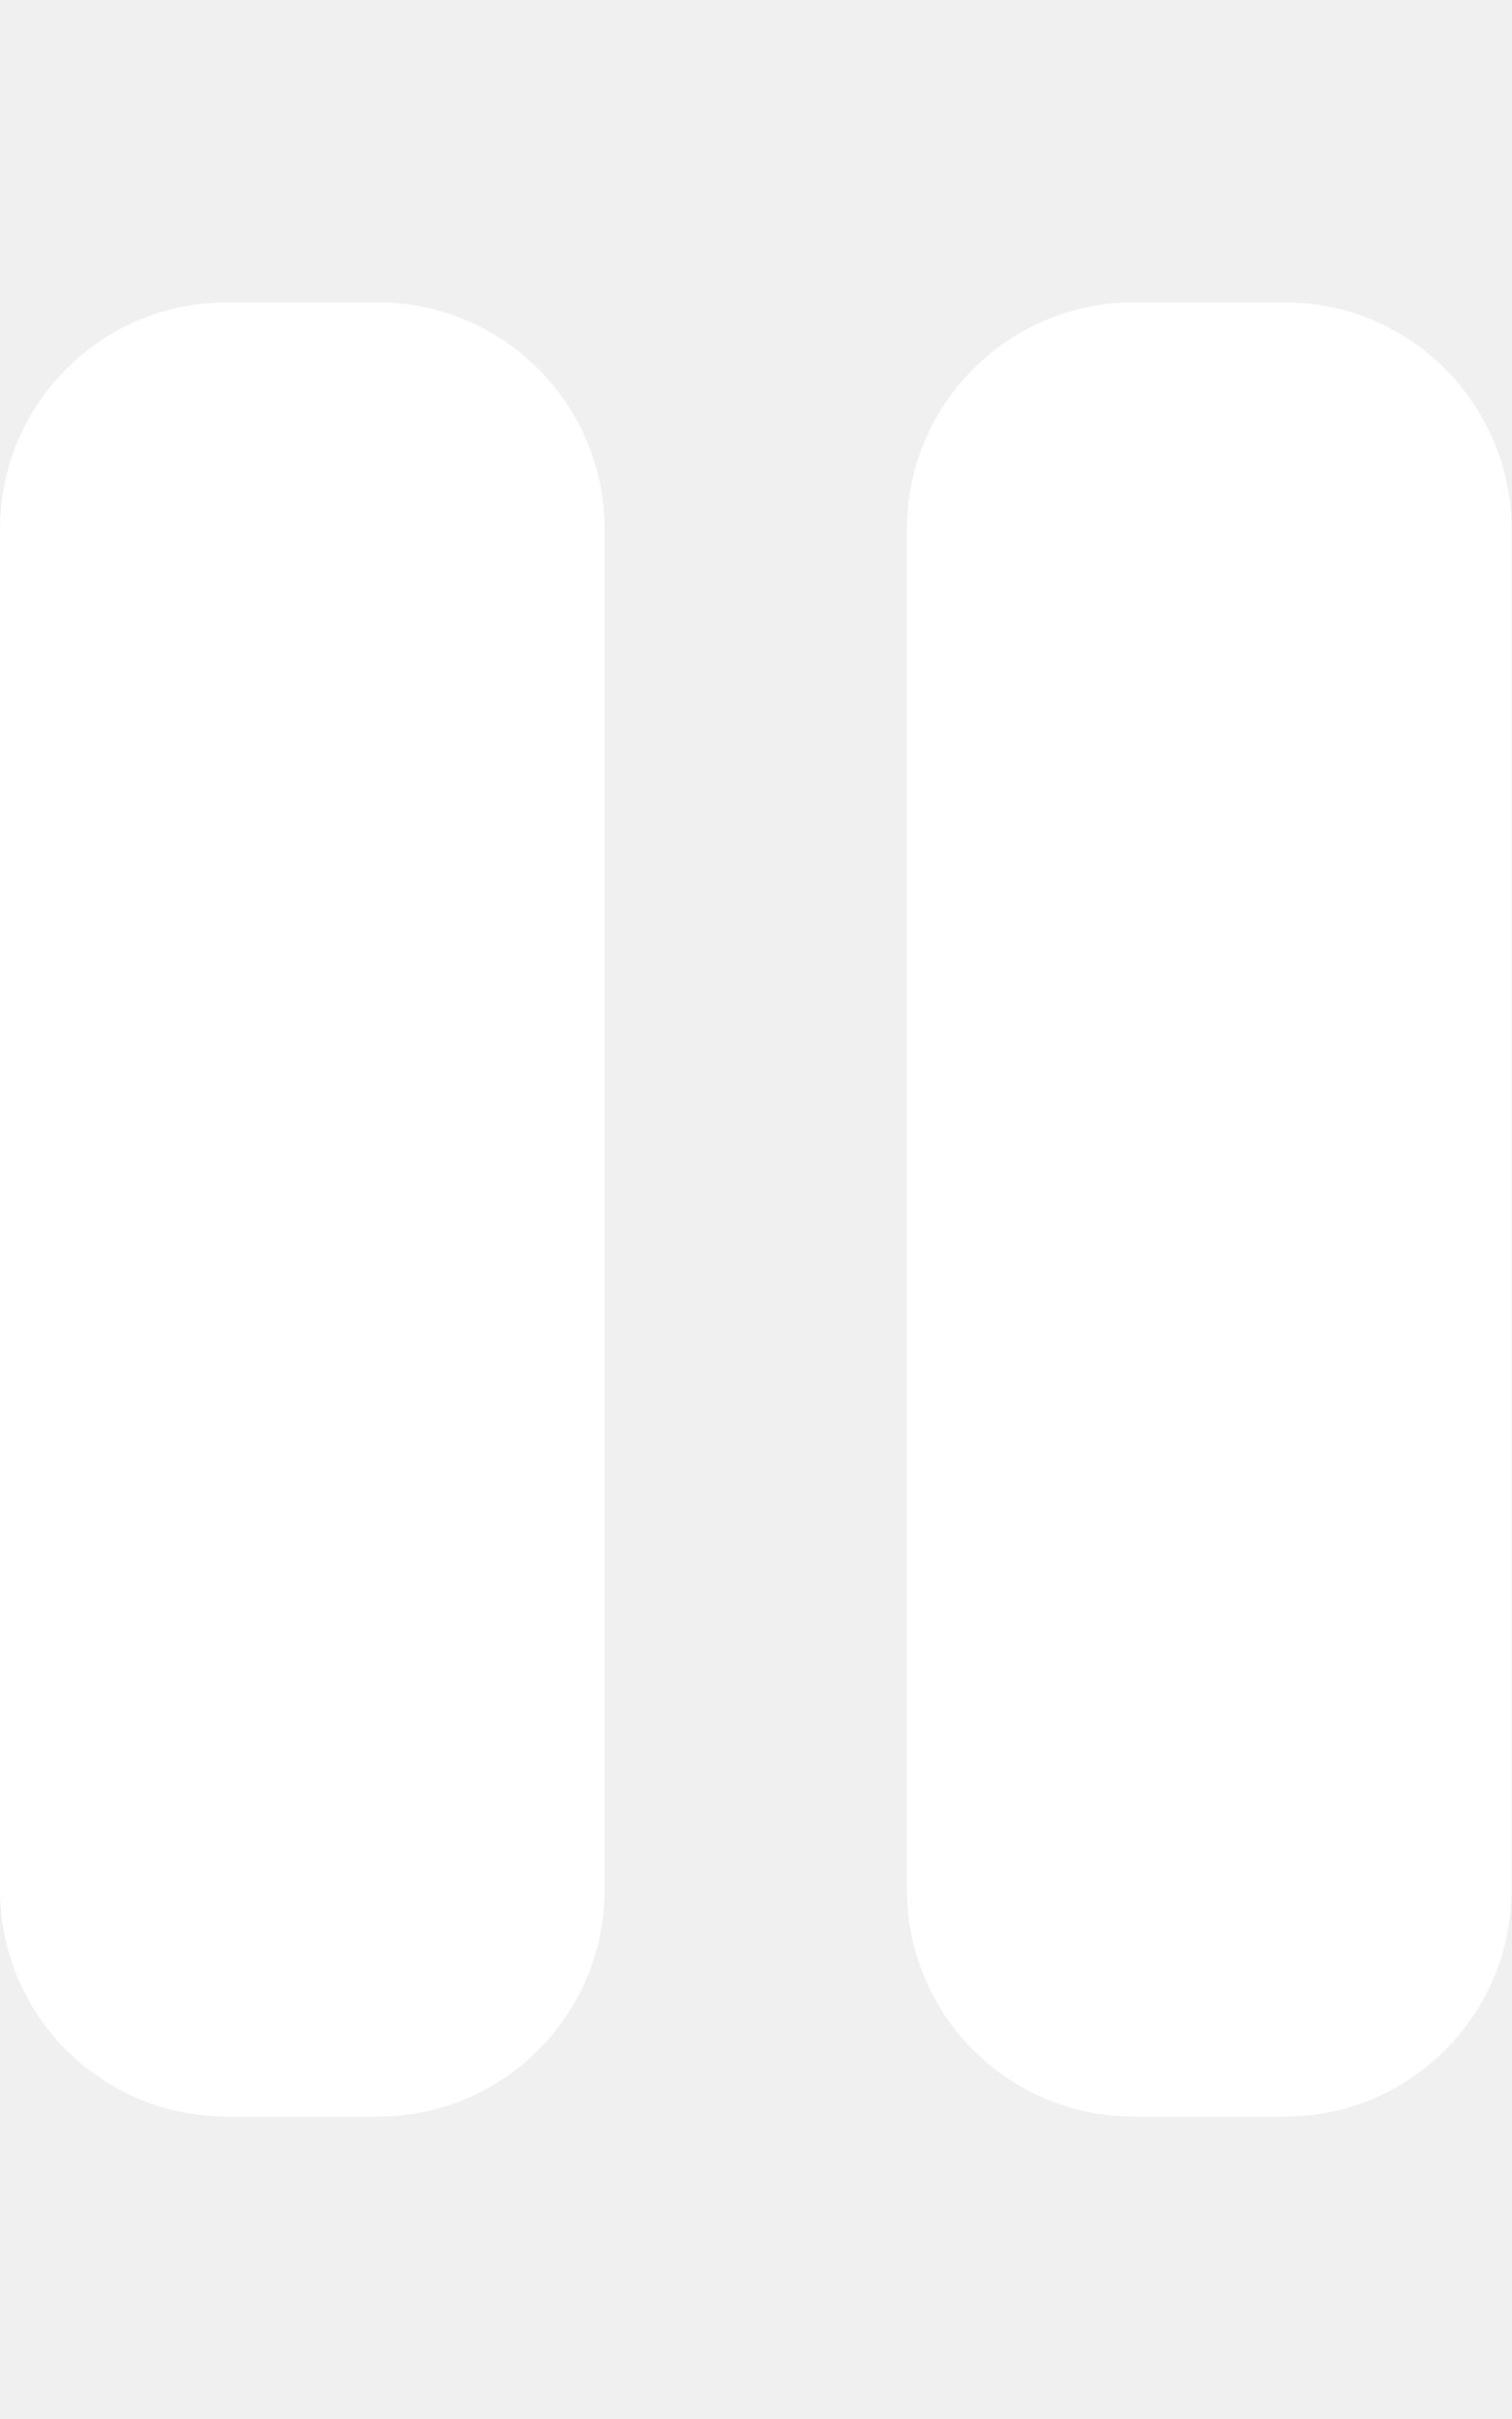
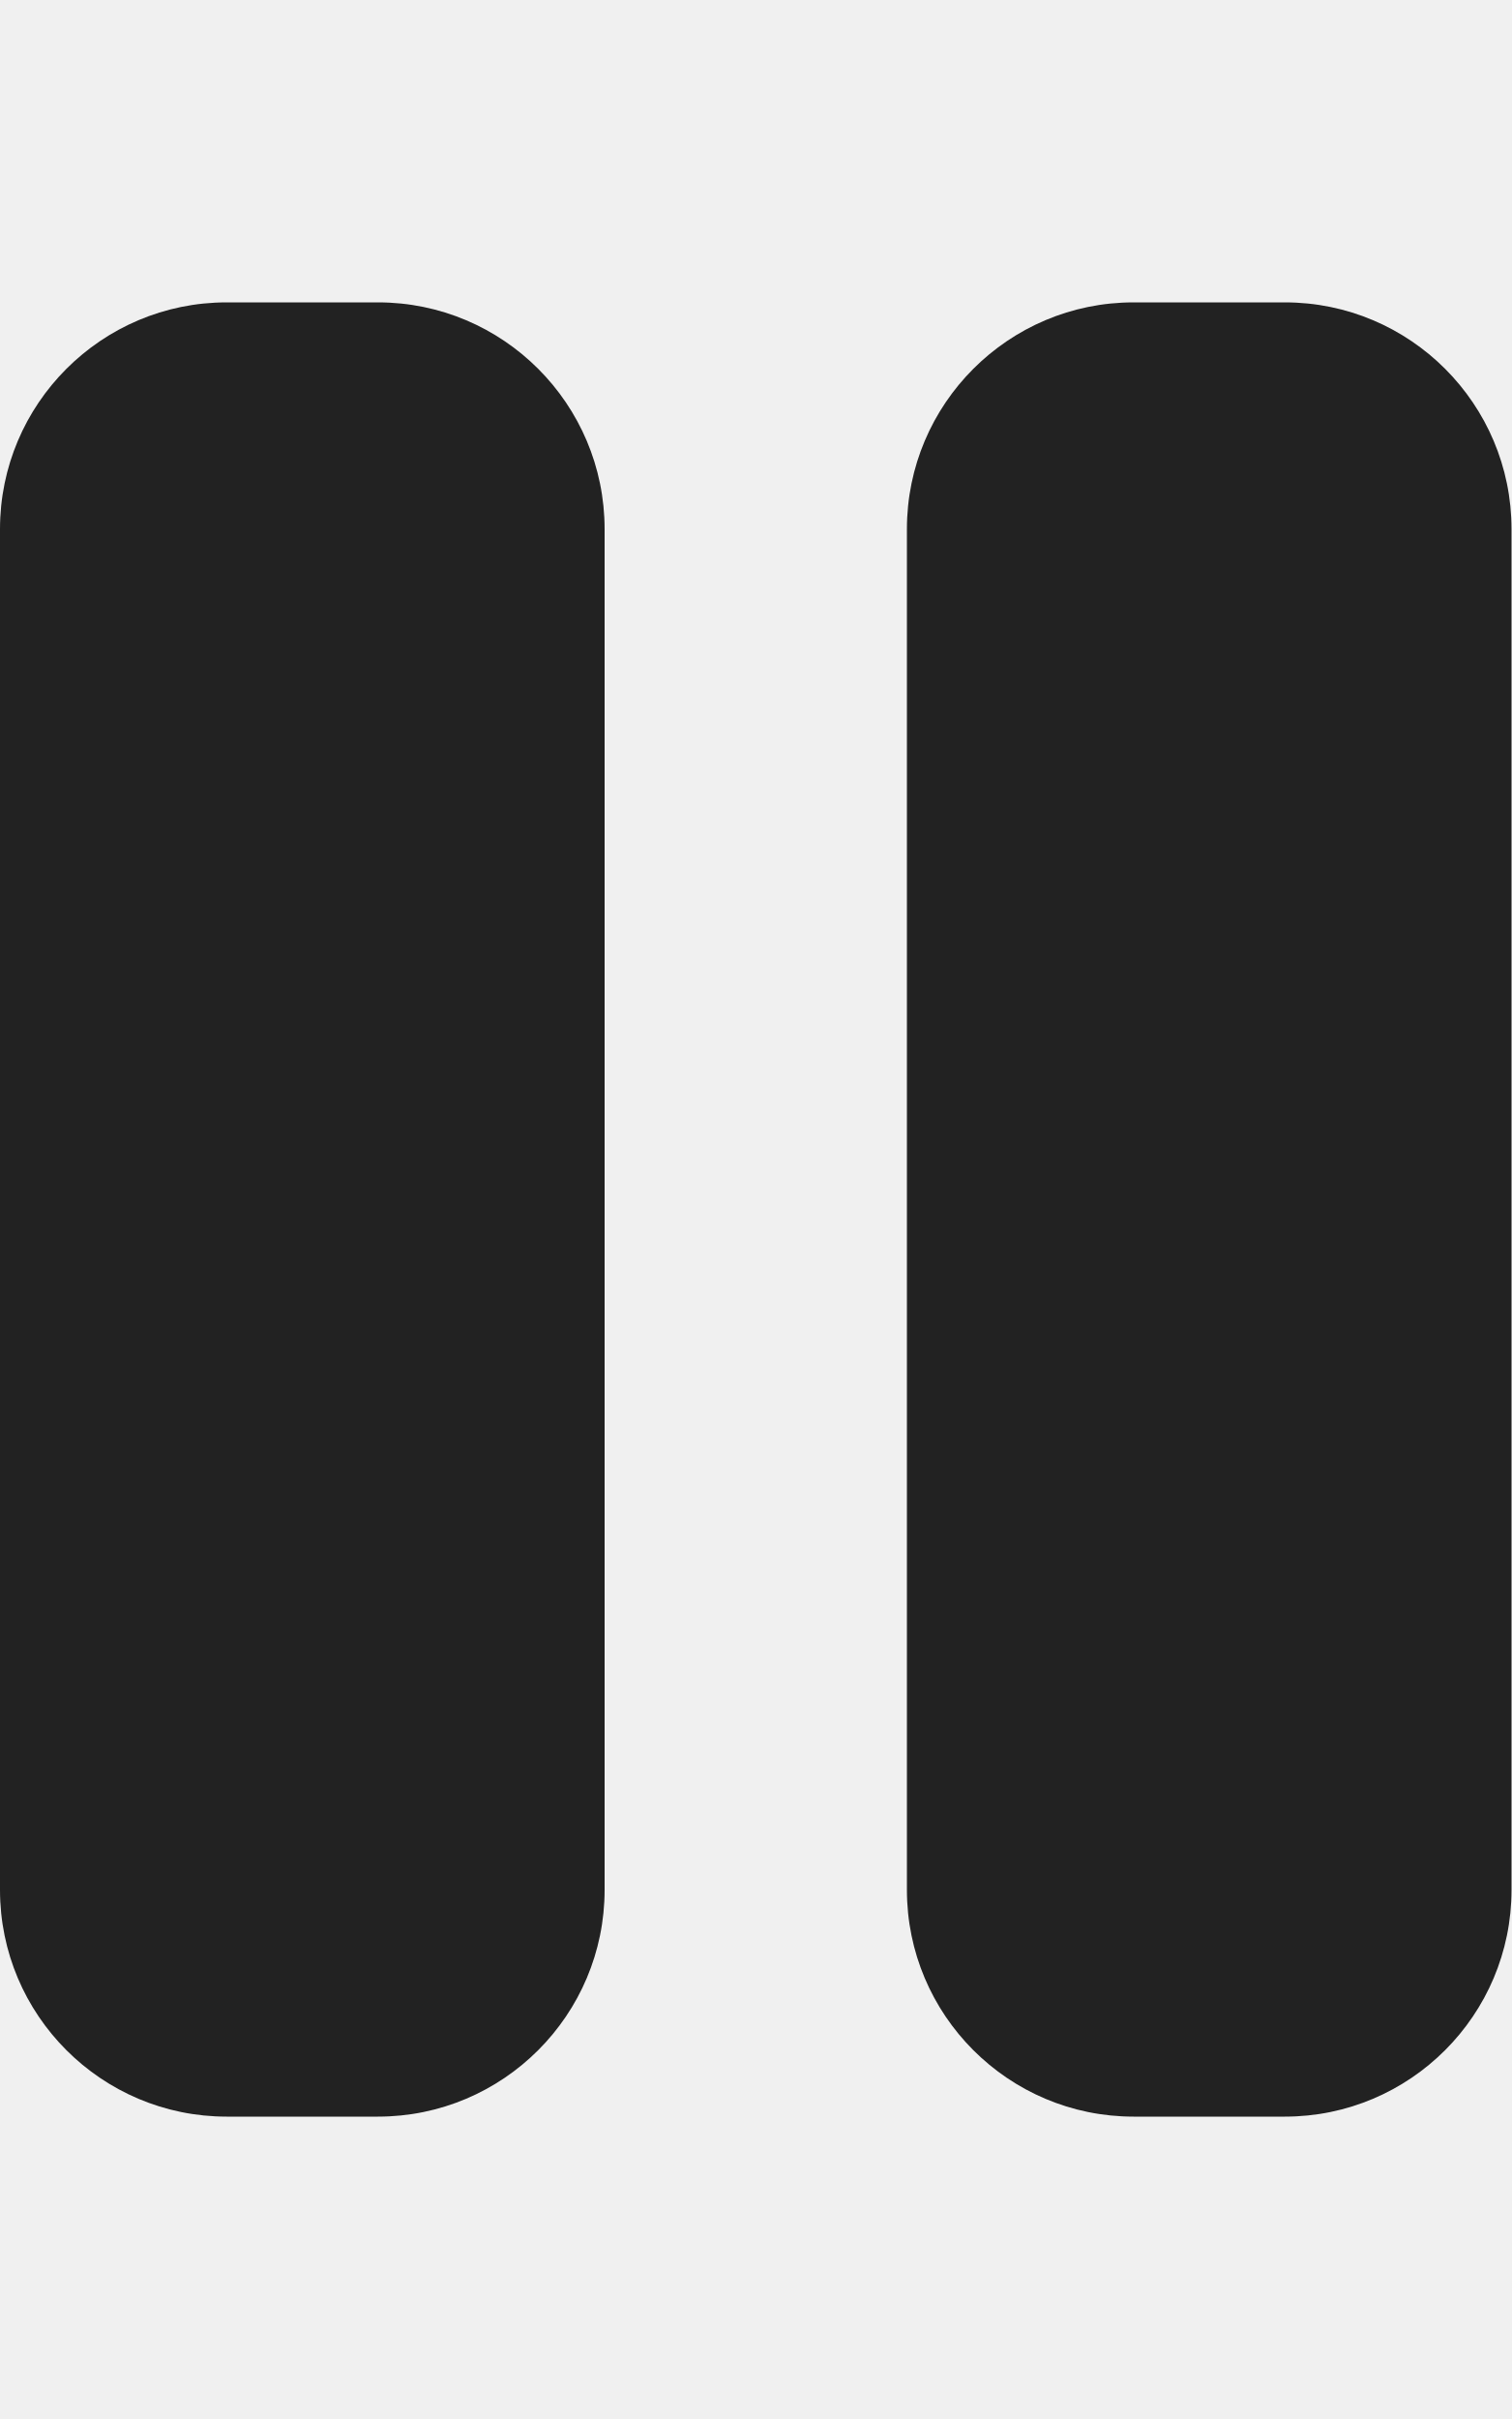
<svg xmlns="http://www.w3.org/2000/svg" viewBox="0 0 320 512">
-   <path fill="#ffffff" d="M48 64C21.5 64 0 85.5 0 112L0 400c0 26.5 21.5 48 48 48l32 0c26.5 0 48-21.5 48-48l0-288c0-26.5-21.5-48-48-48L48 64zm192 0c-26.5 0-48 21.5-48 48l0 288c0 26.5 21.5 48 48 48l32 0c26.5 0 48-21.5 48-48l0-288c0-26.5-21.5-48-48-48l-32 0z" />
+   <path fill="#222222" d="M48 64C21.5 64 0 85.5 0 112L0 400c0 26.5 21.5 48 48 48l32 0c26.5 0 48-21.5 48-48l0-288c0-26.5-21.5-48-48-48L48 64zm192 0c-26.5 0-48 21.5-48 48l0 288c0 26.5 21.5 48 48 48l32 0c26.5 0 48-21.5 48-48l0-288c0-26.5-21.5-48-48-48l-32 0z" />
</svg>
